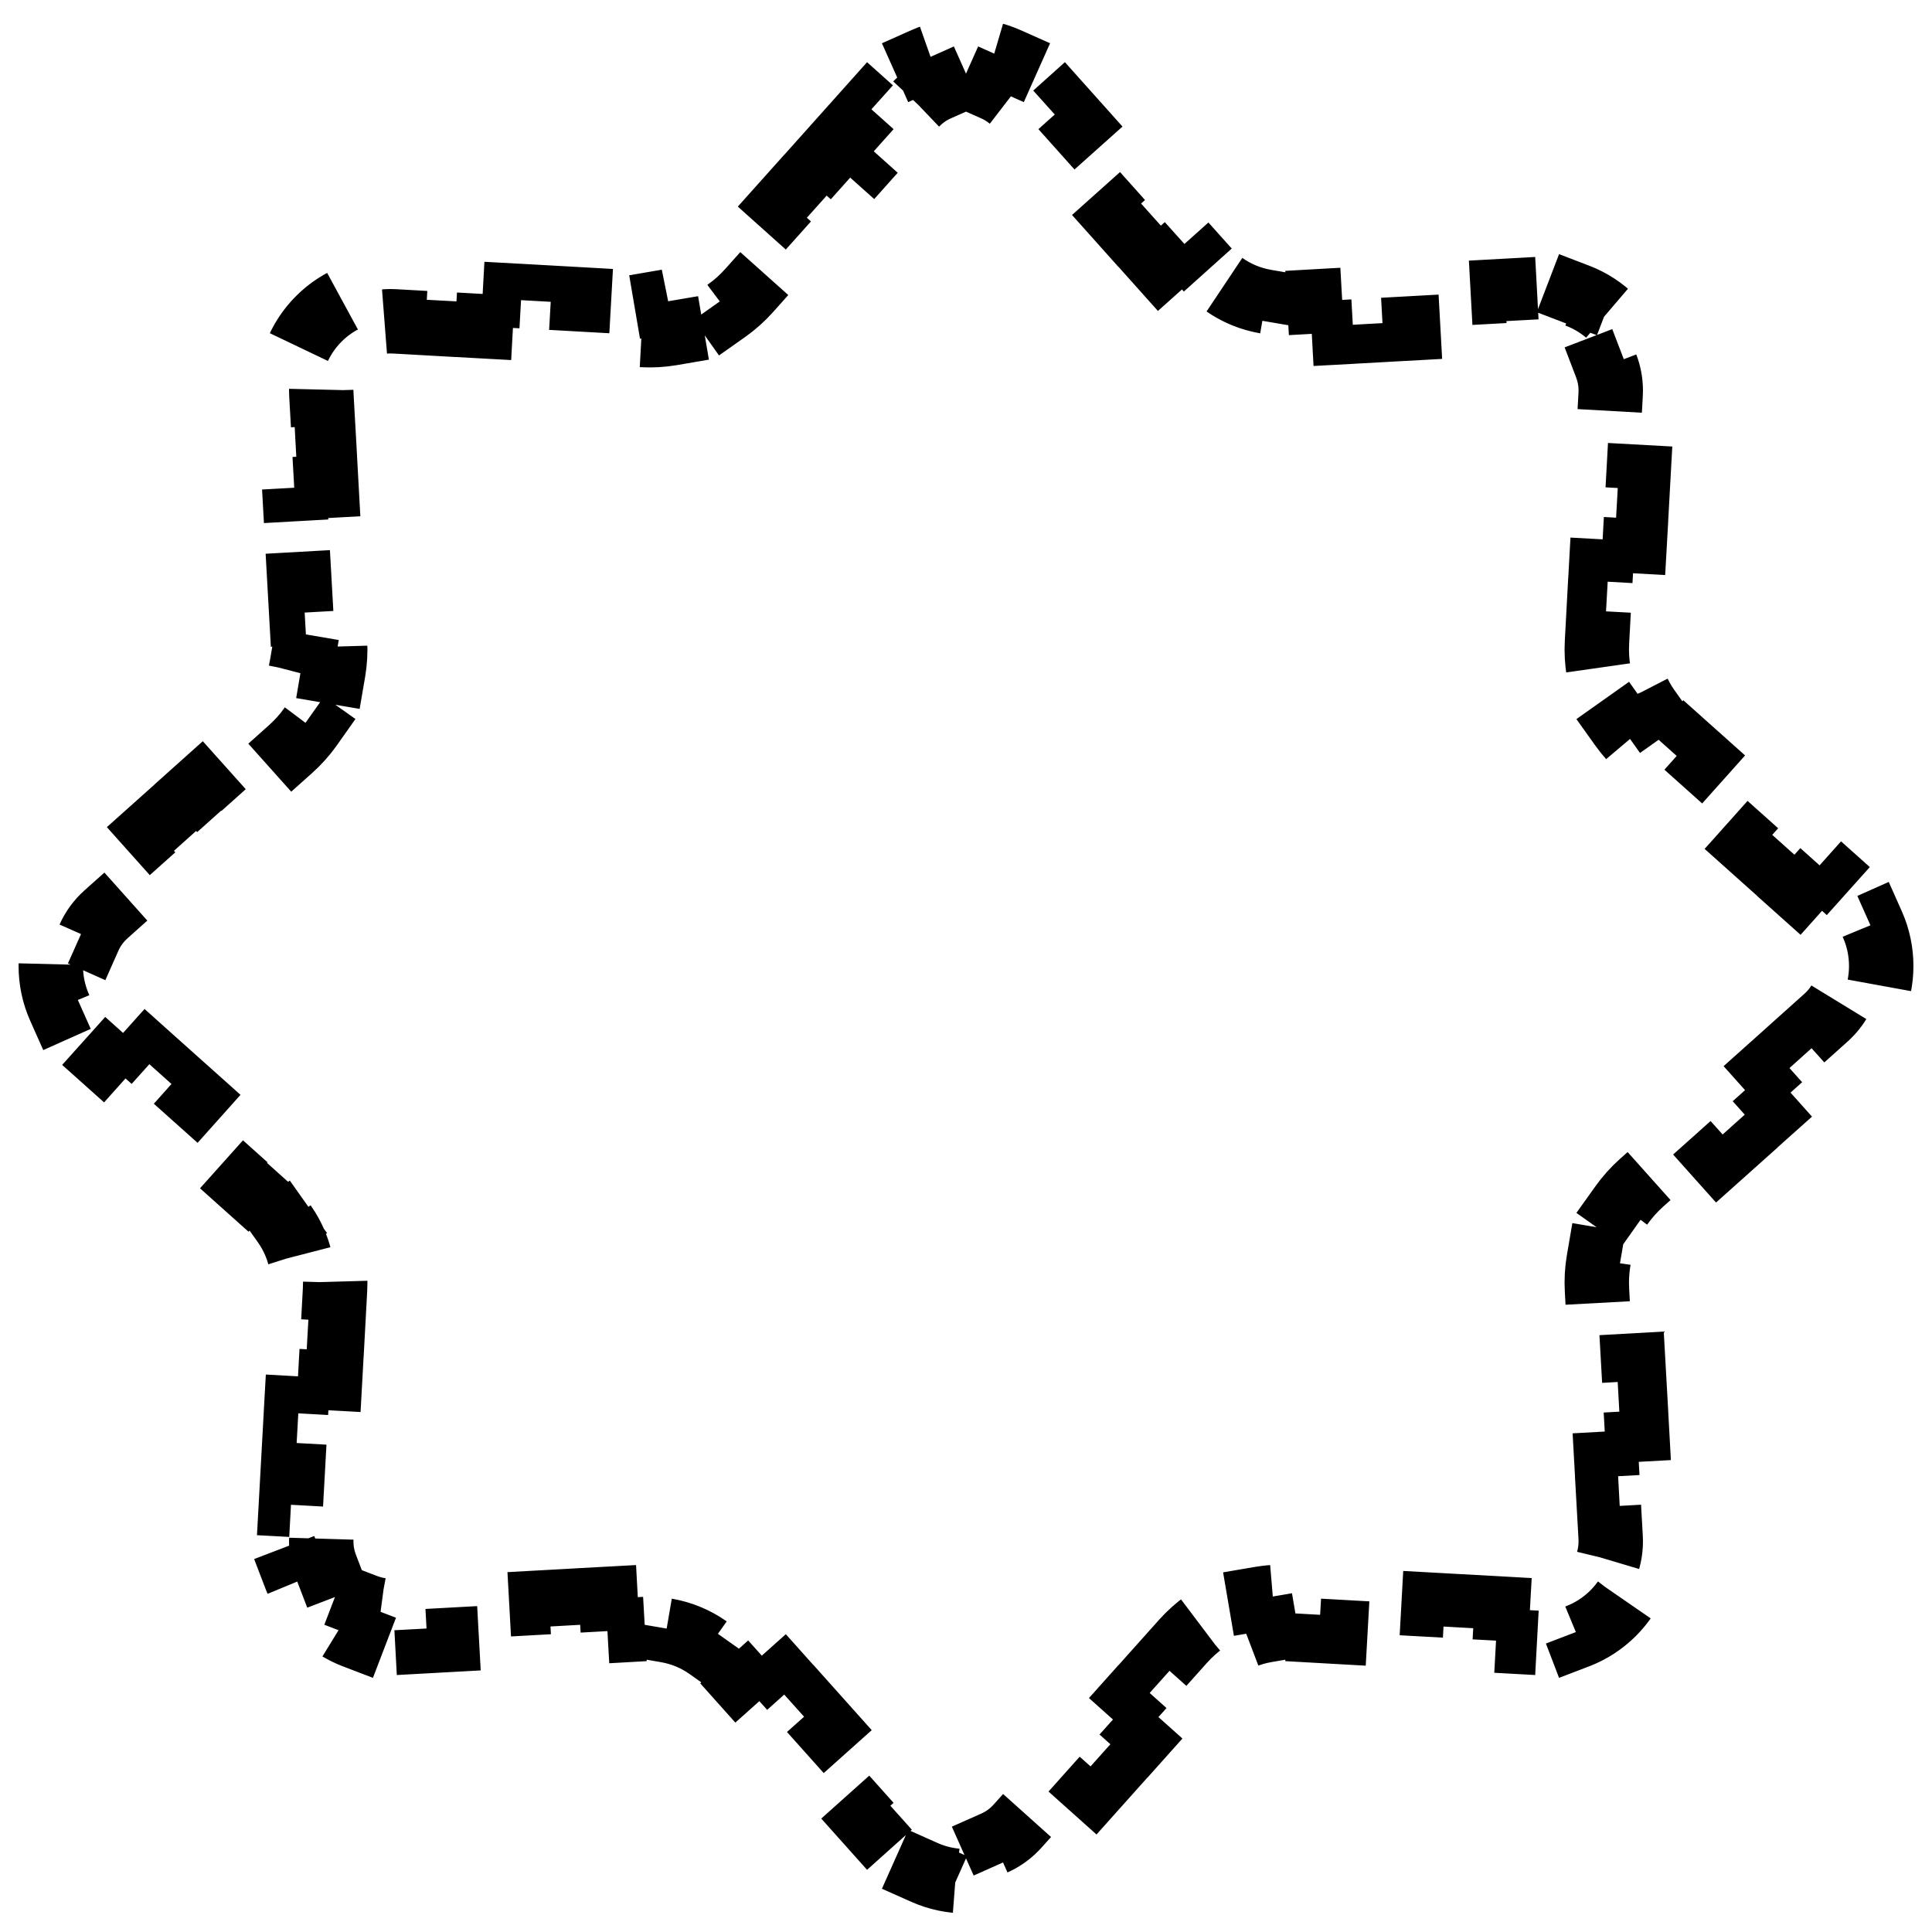
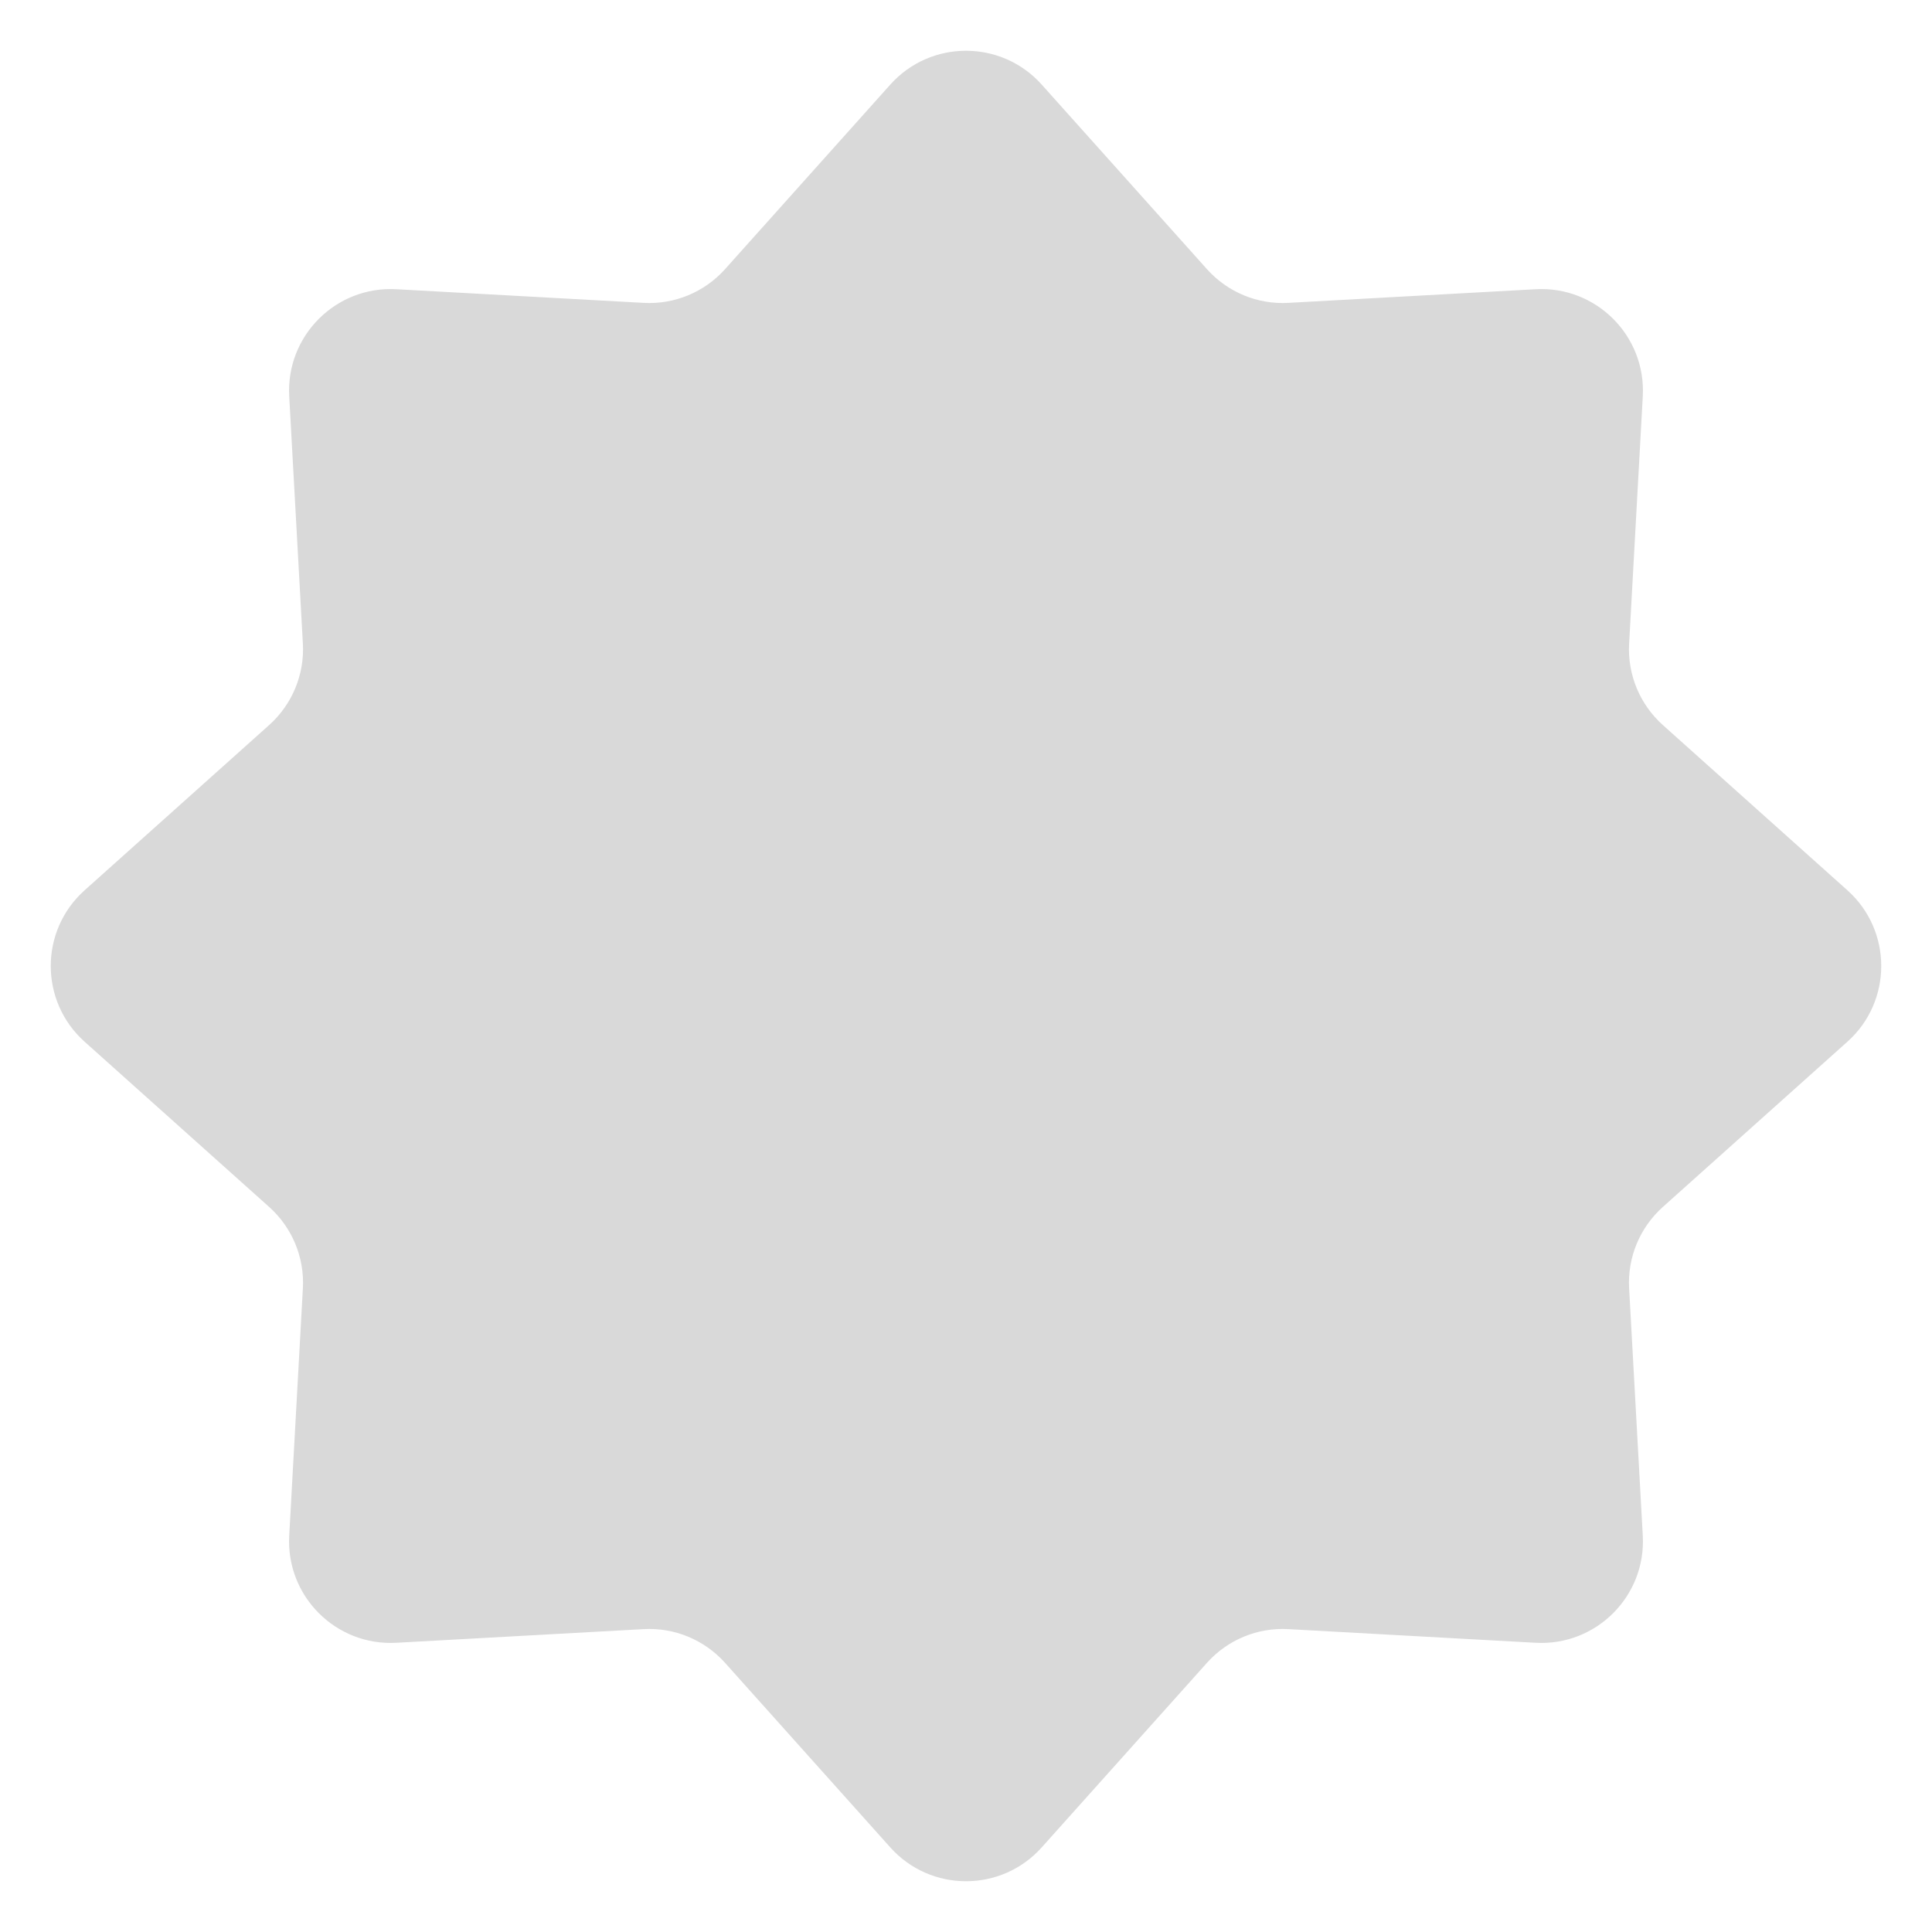
<svg xmlns="http://www.w3.org/2000/svg" width="30" height="30" viewBox="0 0 30 30" fill="none">
-   <path d="M12.862 2.389L13.503 1.672L13.876 2.006L14.196 1.648C14.302 1.529 14.426 1.441 14.559 1.382L14.355 0.925C14.764 0.743 15.236 0.743 15.645 0.925L15.441 1.382C15.574 1.441 15.698 1.529 15.804 1.648L16.125 2.006L16.497 1.672L17.138 2.389L16.766 2.722L17.407 3.439L17.78 3.105L18.421 3.821L18.049 4.155L18.369 4.513C18.474 4.63 18.59 4.734 18.716 4.823L19.005 4.415C19.198 4.552 19.42 4.643 19.653 4.683L19.569 5.176C19.721 5.202 19.876 5.211 20.033 5.202L20.513 5.176L20.485 4.677L21.445 4.623L21.473 5.123L22.433 5.07L22.405 4.57L23.366 4.517L23.393 5.017L23.873 4.99C24.032 4.981 24.182 5.007 24.318 5.059L24.497 4.592C24.915 4.752 25.248 5.085 25.408 5.503L24.941 5.682C24.993 5.818 25.019 5.968 25.01 6.127L24.983 6.607L25.483 6.634L25.43 7.595L24.93 7.567L24.877 8.527L25.377 8.555L25.323 9.515L24.824 9.487L24.798 9.967C24.789 10.124 24.798 10.279 24.824 10.431L25.317 10.347C25.357 10.58 25.448 10.802 25.585 10.995L25.177 11.284C25.267 11.41 25.37 11.526 25.487 11.631L25.845 11.951L26.178 11.579L26.895 12.22L26.561 12.593L27.278 13.234L27.611 12.862L28.328 13.503L27.994 13.876L28.352 14.196C28.471 14.302 28.559 14.426 28.618 14.559L29.075 14.355C29.257 14.764 29.257 15.236 29.075 15.645L28.618 15.441C28.559 15.574 28.471 15.698 28.352 15.804L27.994 16.125L28.328 16.497L27.611 17.138L27.278 16.766L26.561 17.407L26.895 17.78L26.178 18.421L25.845 18.049L25.487 18.369C25.37 18.474 25.267 18.59 25.177 18.716L25.585 19.005C25.448 19.198 25.357 19.42 25.317 19.653L24.824 19.569C24.798 19.721 24.789 19.876 24.798 20.033L24.824 20.513L25.323 20.485L25.377 21.445L24.877 21.473L24.93 22.433L25.43 22.405L25.483 23.366L24.983 23.393L25.01 23.873C25.019 24.032 24.993 24.182 24.941 24.318L25.408 24.497C25.248 24.915 24.915 25.248 24.497 25.408L24.318 24.941C24.182 24.993 24.032 25.019 23.873 25.01L23.393 24.983L23.366 25.483L22.405 25.43L22.433 24.93L21.473 24.877L21.445 25.377L20.485 25.323L20.513 24.824L20.033 24.798C19.876 24.789 19.721 24.798 19.569 24.824L19.653 25.317C19.42 25.357 19.198 25.448 19.005 25.585L18.716 25.177C18.59 25.267 18.474 25.37 18.369 25.487L18.049 25.845L18.421 26.178L17.78 26.895L17.407 26.561L16.766 27.278L17.138 27.611L16.497 28.328L16.125 27.994L15.804 28.352C15.698 28.471 15.574 28.559 15.441 28.618L15.645 29.075C15.236 29.257 14.764 29.257 14.355 29.075L14.559 28.618C14.426 28.559 14.302 28.471 14.196 28.352L13.876 27.994L13.503 28.328L12.862 27.611L13.234 27.278L12.593 26.561L12.22 26.895L11.579 26.178L11.951 25.845L11.631 25.487C11.526 25.37 11.41 25.267 11.284 25.177L10.995 25.585C10.802 25.448 10.58 25.357 10.347 25.317L10.431 24.824C10.279 24.798 10.124 24.789 9.967 24.798L9.487 24.824L9.515 25.323L8.555 25.377L8.527 24.877L7.567 24.93L7.595 25.43L6.634 25.483L6.607 24.983L6.127 25.01C5.968 25.019 5.818 24.993 5.682 24.941L5.503 25.408C5.085 25.248 4.752 24.915 4.592 24.497L5.059 24.318C5.007 24.182 4.981 24.032 4.99 23.873L5.017 23.393L4.517 23.366L4.57 22.405L5.07 22.433L5.123 21.473L4.623 21.445L4.677 20.485L5.176 20.513L5.202 20.033C5.211 19.876 5.202 19.721 5.176 19.569L4.683 19.653C4.643 19.42 4.552 19.198 4.415 19.005L4.823 18.716C4.734 18.59 4.63 18.474 4.513 18.369L4.155 18.049L3.821 18.421L3.105 17.78L3.439 17.407L2.722 16.766L2.389 17.138L1.672 16.497L2.006 16.125L1.648 15.804C1.529 15.698 1.441 15.574 1.382 15.441L0.925 15.645C0.743 15.236 0.743 14.764 0.925 14.355L1.382 14.559C1.441 14.426 1.529 14.302 1.648 14.196L2.006 13.876L1.672 13.503L2.389 12.862L2.722 13.234L3.439 12.593L3.105 12.22L3.821 11.579L4.155 11.951L4.513 11.631C4.63 11.526 4.734 11.41 4.823 11.284L4.415 10.995C4.552 10.802 4.643 10.58 4.683 10.347L5.176 10.431C5.202 10.279 5.211 10.124 5.202 9.967L5.176 9.487L4.677 9.515L4.623 8.555L5.123 8.527L5.07 7.567L4.57 7.595L4.517 6.634L5.017 6.607L4.99 6.127C4.981 5.968 5.007 5.818 5.059 5.682L4.592 5.503C4.752 5.085 5.085 4.752 5.503 4.592L5.682 5.059C5.818 5.007 5.968 4.981 6.127 4.99L6.607 5.017L6.634 4.517L7.595 4.57L7.567 5.07L8.527 5.123L8.555 4.623L9.515 4.677L9.487 5.176L9.967 5.202C10.124 5.211 10.279 5.202 10.431 5.176L10.347 4.683C10.58 4.643 10.802 4.552 10.995 4.415L11.284 4.823C11.41 4.734 11.526 4.63 11.631 4.513L11.951 4.155L11.579 3.821L12.22 3.105L12.593 3.439L13.234 2.722L12.862 2.389Z" stroke="black" stroke-dasharray="1 1" />
+   <path d="M13.824 1.314C14.451 0.613 15.549 0.613 16.176 1.314L18.742 4.18C19.062 4.537 19.526 4.73 20.005 4.703L23.846 4.491C24.785 4.439 25.561 5.215 25.509 6.154L25.297 9.995C25.27 10.473 25.463 10.938 25.82 11.258L28.686 13.824C29.387 14.451 29.387 15.549 28.686 16.176L25.82 18.742C25.463 19.062 25.27 19.526 25.297 20.005L25.509 23.846C25.561 24.785 24.785 25.561 23.846 25.509L20.005 25.297C19.526 25.27 19.062 25.463 18.742 25.82L16.176 28.686C15.549 29.387 14.451 29.387 13.824 28.686L11.258 25.82C10.938 25.463 10.473 25.27 9.995 25.297L6.154 25.509C5.215 25.561 4.439 24.785 4.491 23.846L4.703 20.005C4.73 19.526 4.537 19.062 4.18 18.742L1.314 16.176C0.613 15.549 0.613 14.451 1.314 13.824L4.18 11.258C4.537 10.938 4.73 10.473 4.703 9.995L4.491 6.154C4.439 5.215 5.215 4.439 6.154 4.491L9.995 4.703C10.473 4.73 10.938 4.537 11.258 4.18L13.824 1.314Z" fill="#D9D9D9" />
</svg>
